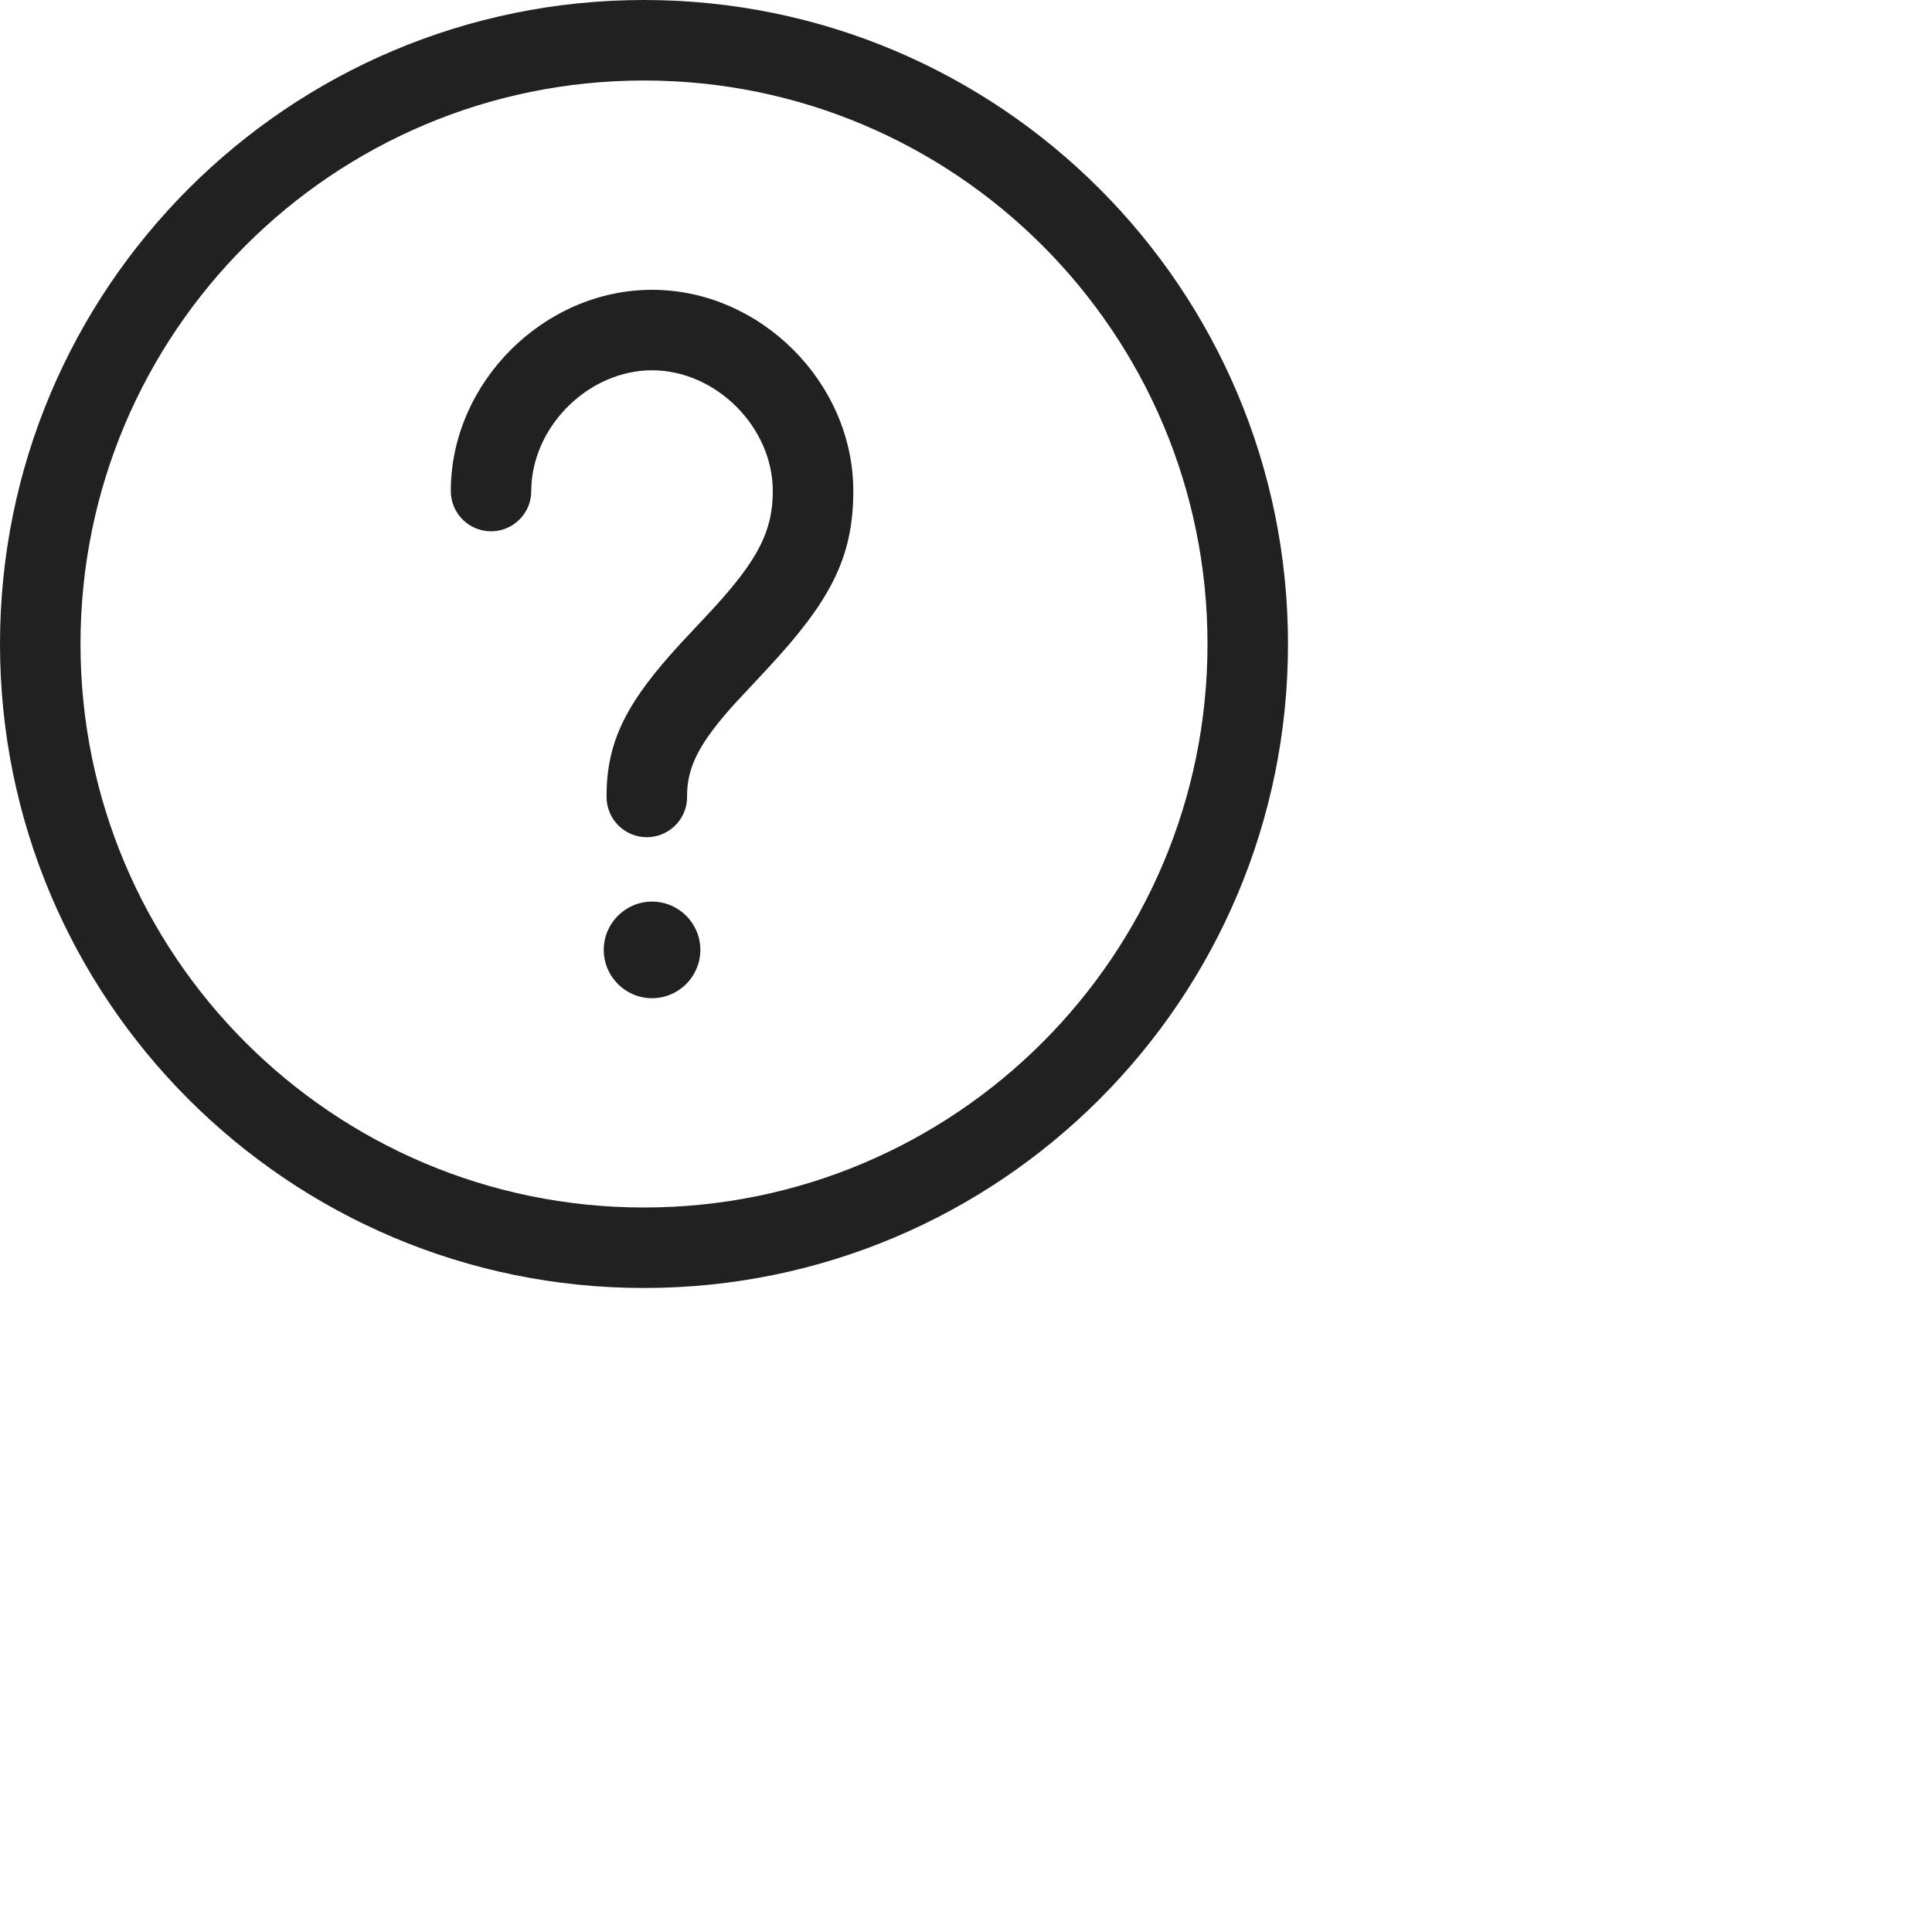
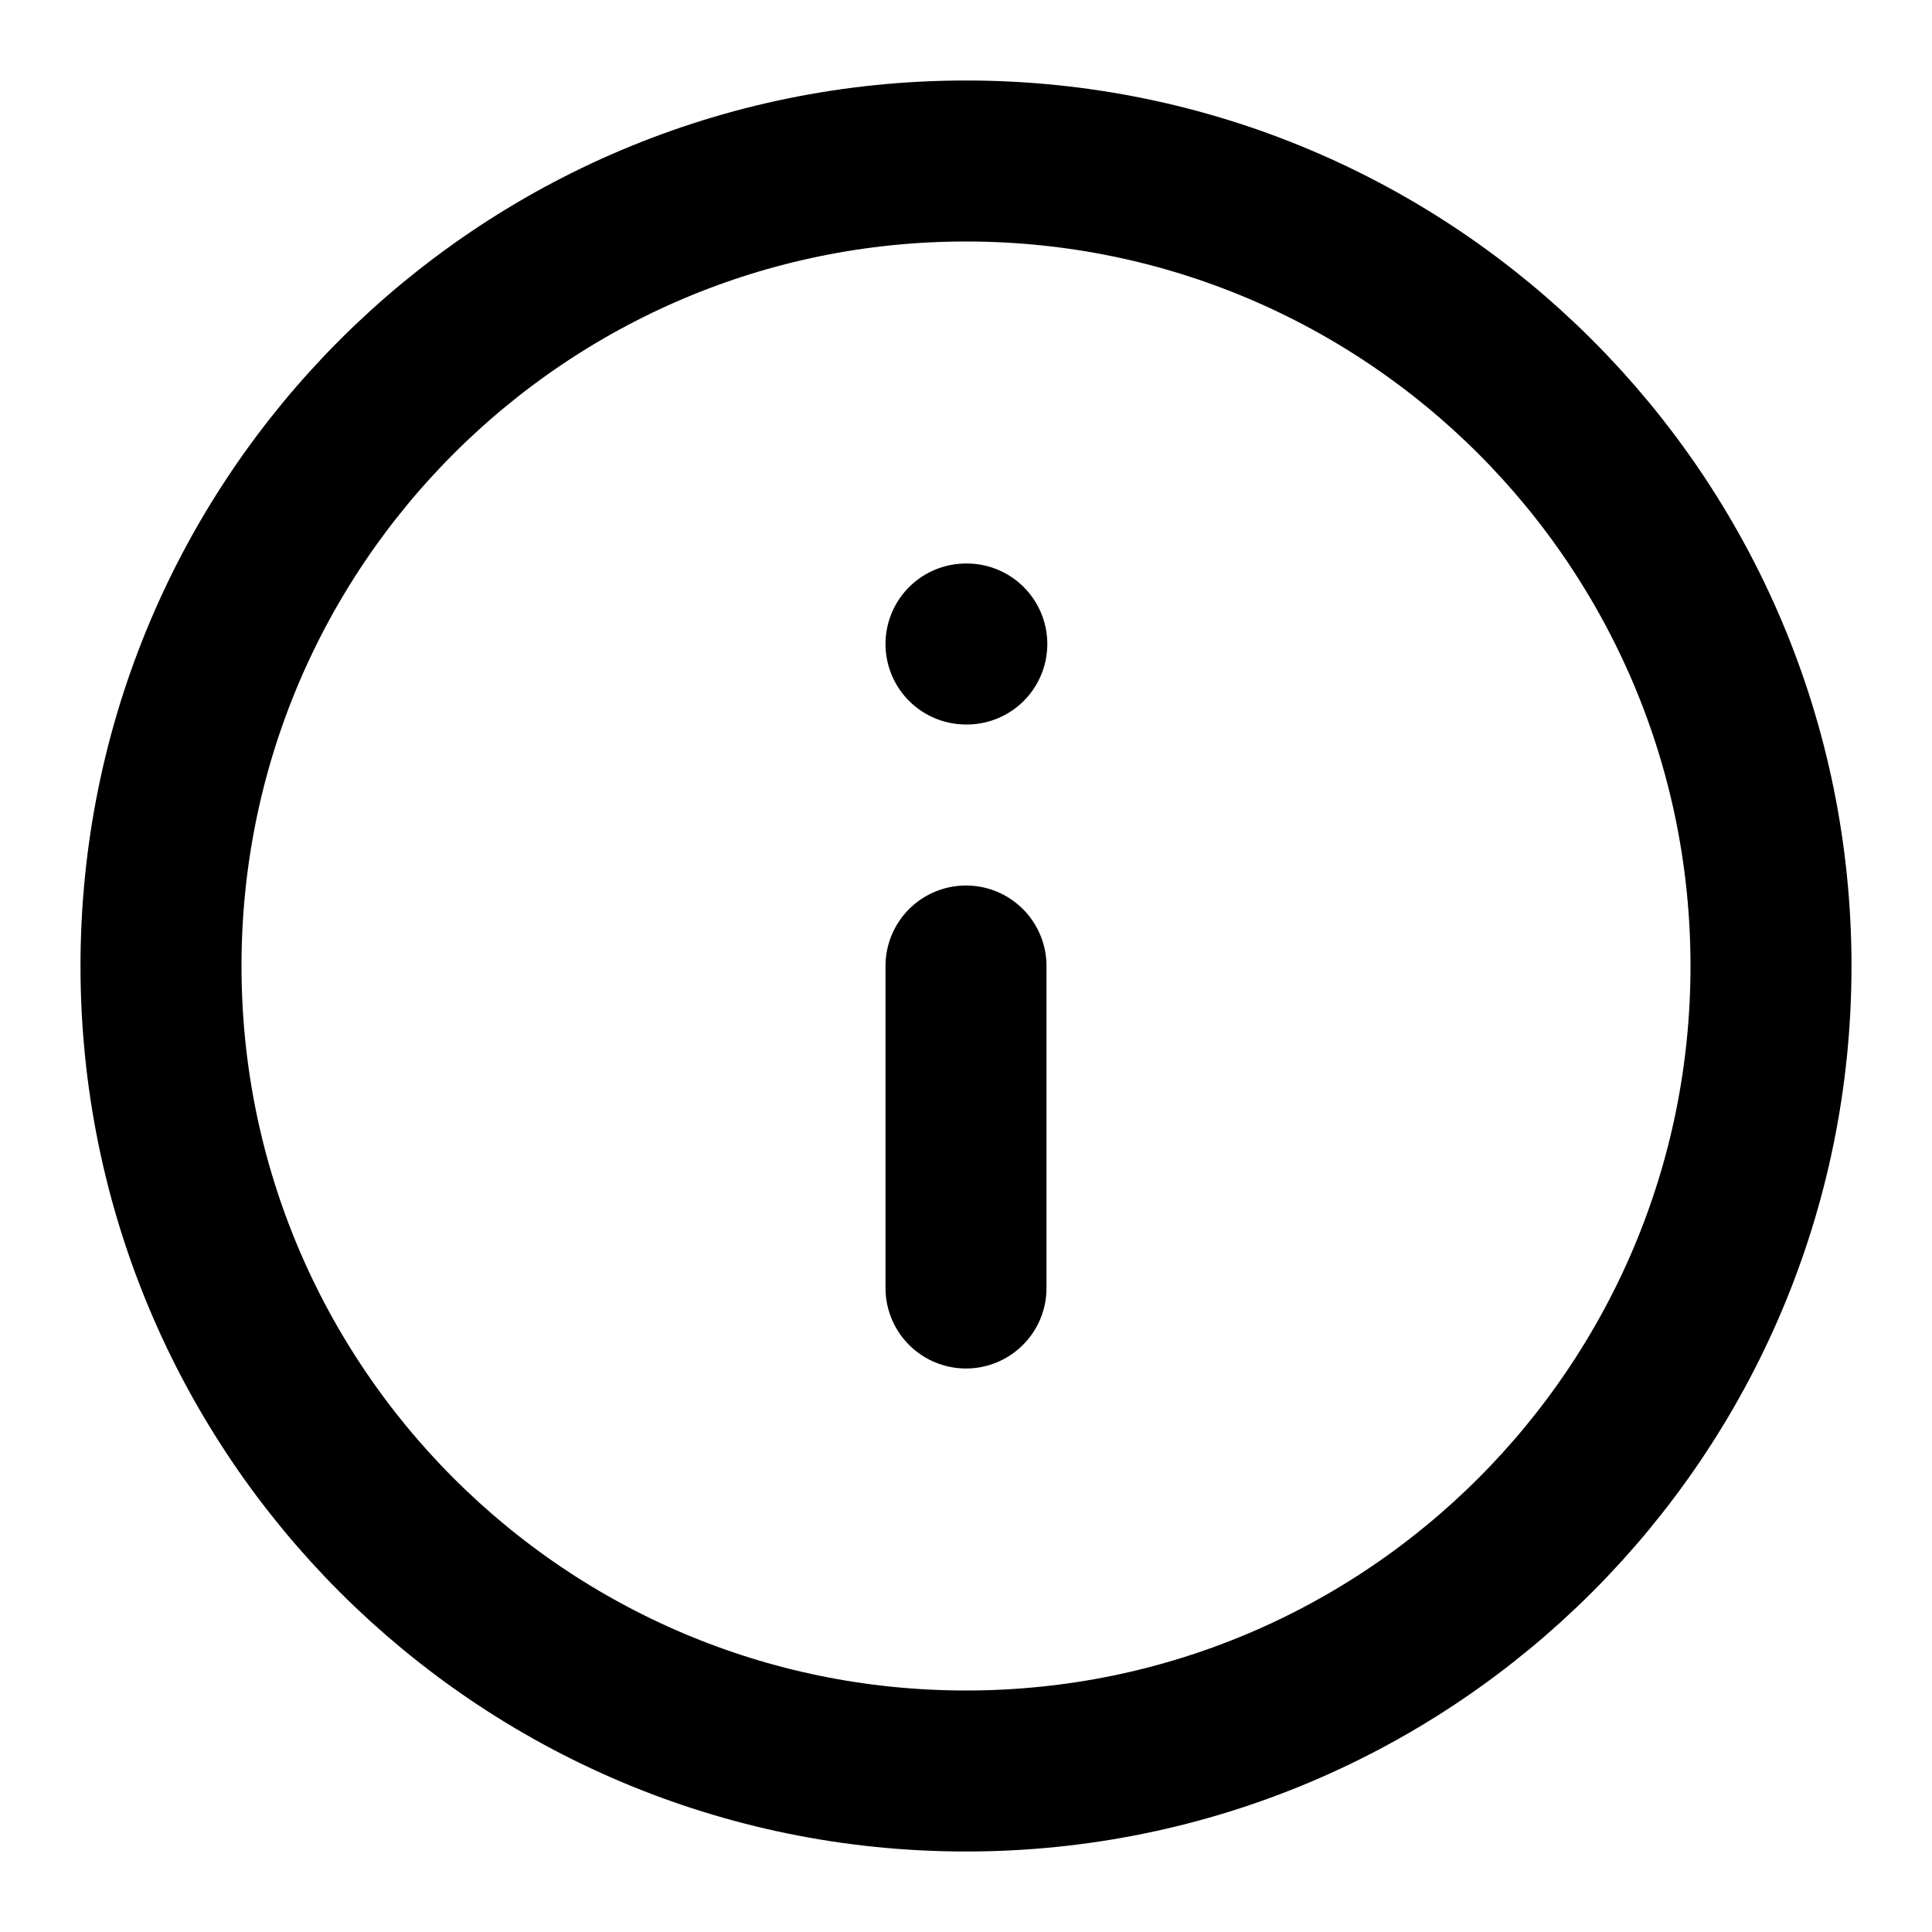
- <svg xmlns="http://www.w3.org/2000/svg" width="24" height="24" viewBox="0 0 24 24" fill="none">
-   <path d="M8 0C12.418 0 16 3.582 16 8C16 12.418 12.418 16 8 16C3.582 16 0 12.418 0 8C0 3.582 3.582 0 8 0ZM8 1C4.134 1 1 4.134 1 8C1 11.866 4.134 15 8 15C11.866 15 15 11.866 15 8C15 4.134 11.866 1 8 1ZM8.1 11.2C8.431 11.2 8.7 11.469 8.7 11.8C8.7 12.131 8.431 12.4 8.1 12.4C7.769 12.4 7.5 12.131 7.5 11.8C7.5 11.469 7.769 11.2 8.1 11.2ZM8.1 3.6C9.446 3.6 10.6 4.753 10.6 6.1C10.601 6.948 10.293 7.488 9.529 8.311L9.123 8.746C8.714 9.201 8.552 9.49 8.536 9.832L8.535 9.896L8.533 9.948L8.526 9.997C8.481 10.225 8.28 10.398 8.039 10.4C7.763 10.402 7.537 10.18 7.535 9.904C7.53 9.188 7.806 8.699 8.458 7.99L8.869 7.55C9.412 6.953 9.6 6.601 9.6 6.1C9.6 5.305 8.894 4.6 8.1 4.6C7.332 4.6 6.646 5.261 6.602 6.023L6.597 6.151C6.572 6.403 6.359 6.6 6.1 6.6C5.824 6.6 5.6 6.376 5.6 6.1C5.6 4.754 6.755 3.6 8.1 3.6Z" fill="#212121" />
+ <svg xmlns="http://www.w3.org/2000/svg" width="24" height="24" viewBox="0 0 24 24" fill="none" stroke="currentColor" stroke-width="2" stroke-linecap="round" stroke-linejoin="round" class="feather feather-info">
+   <circle cx="12" cy="12" r="10" />
+   <line x1="12" y1="16" x2="12" y2="12" />
+   <line x1="12" y1="8" x2="12.01" y2="8" />
</svg>
